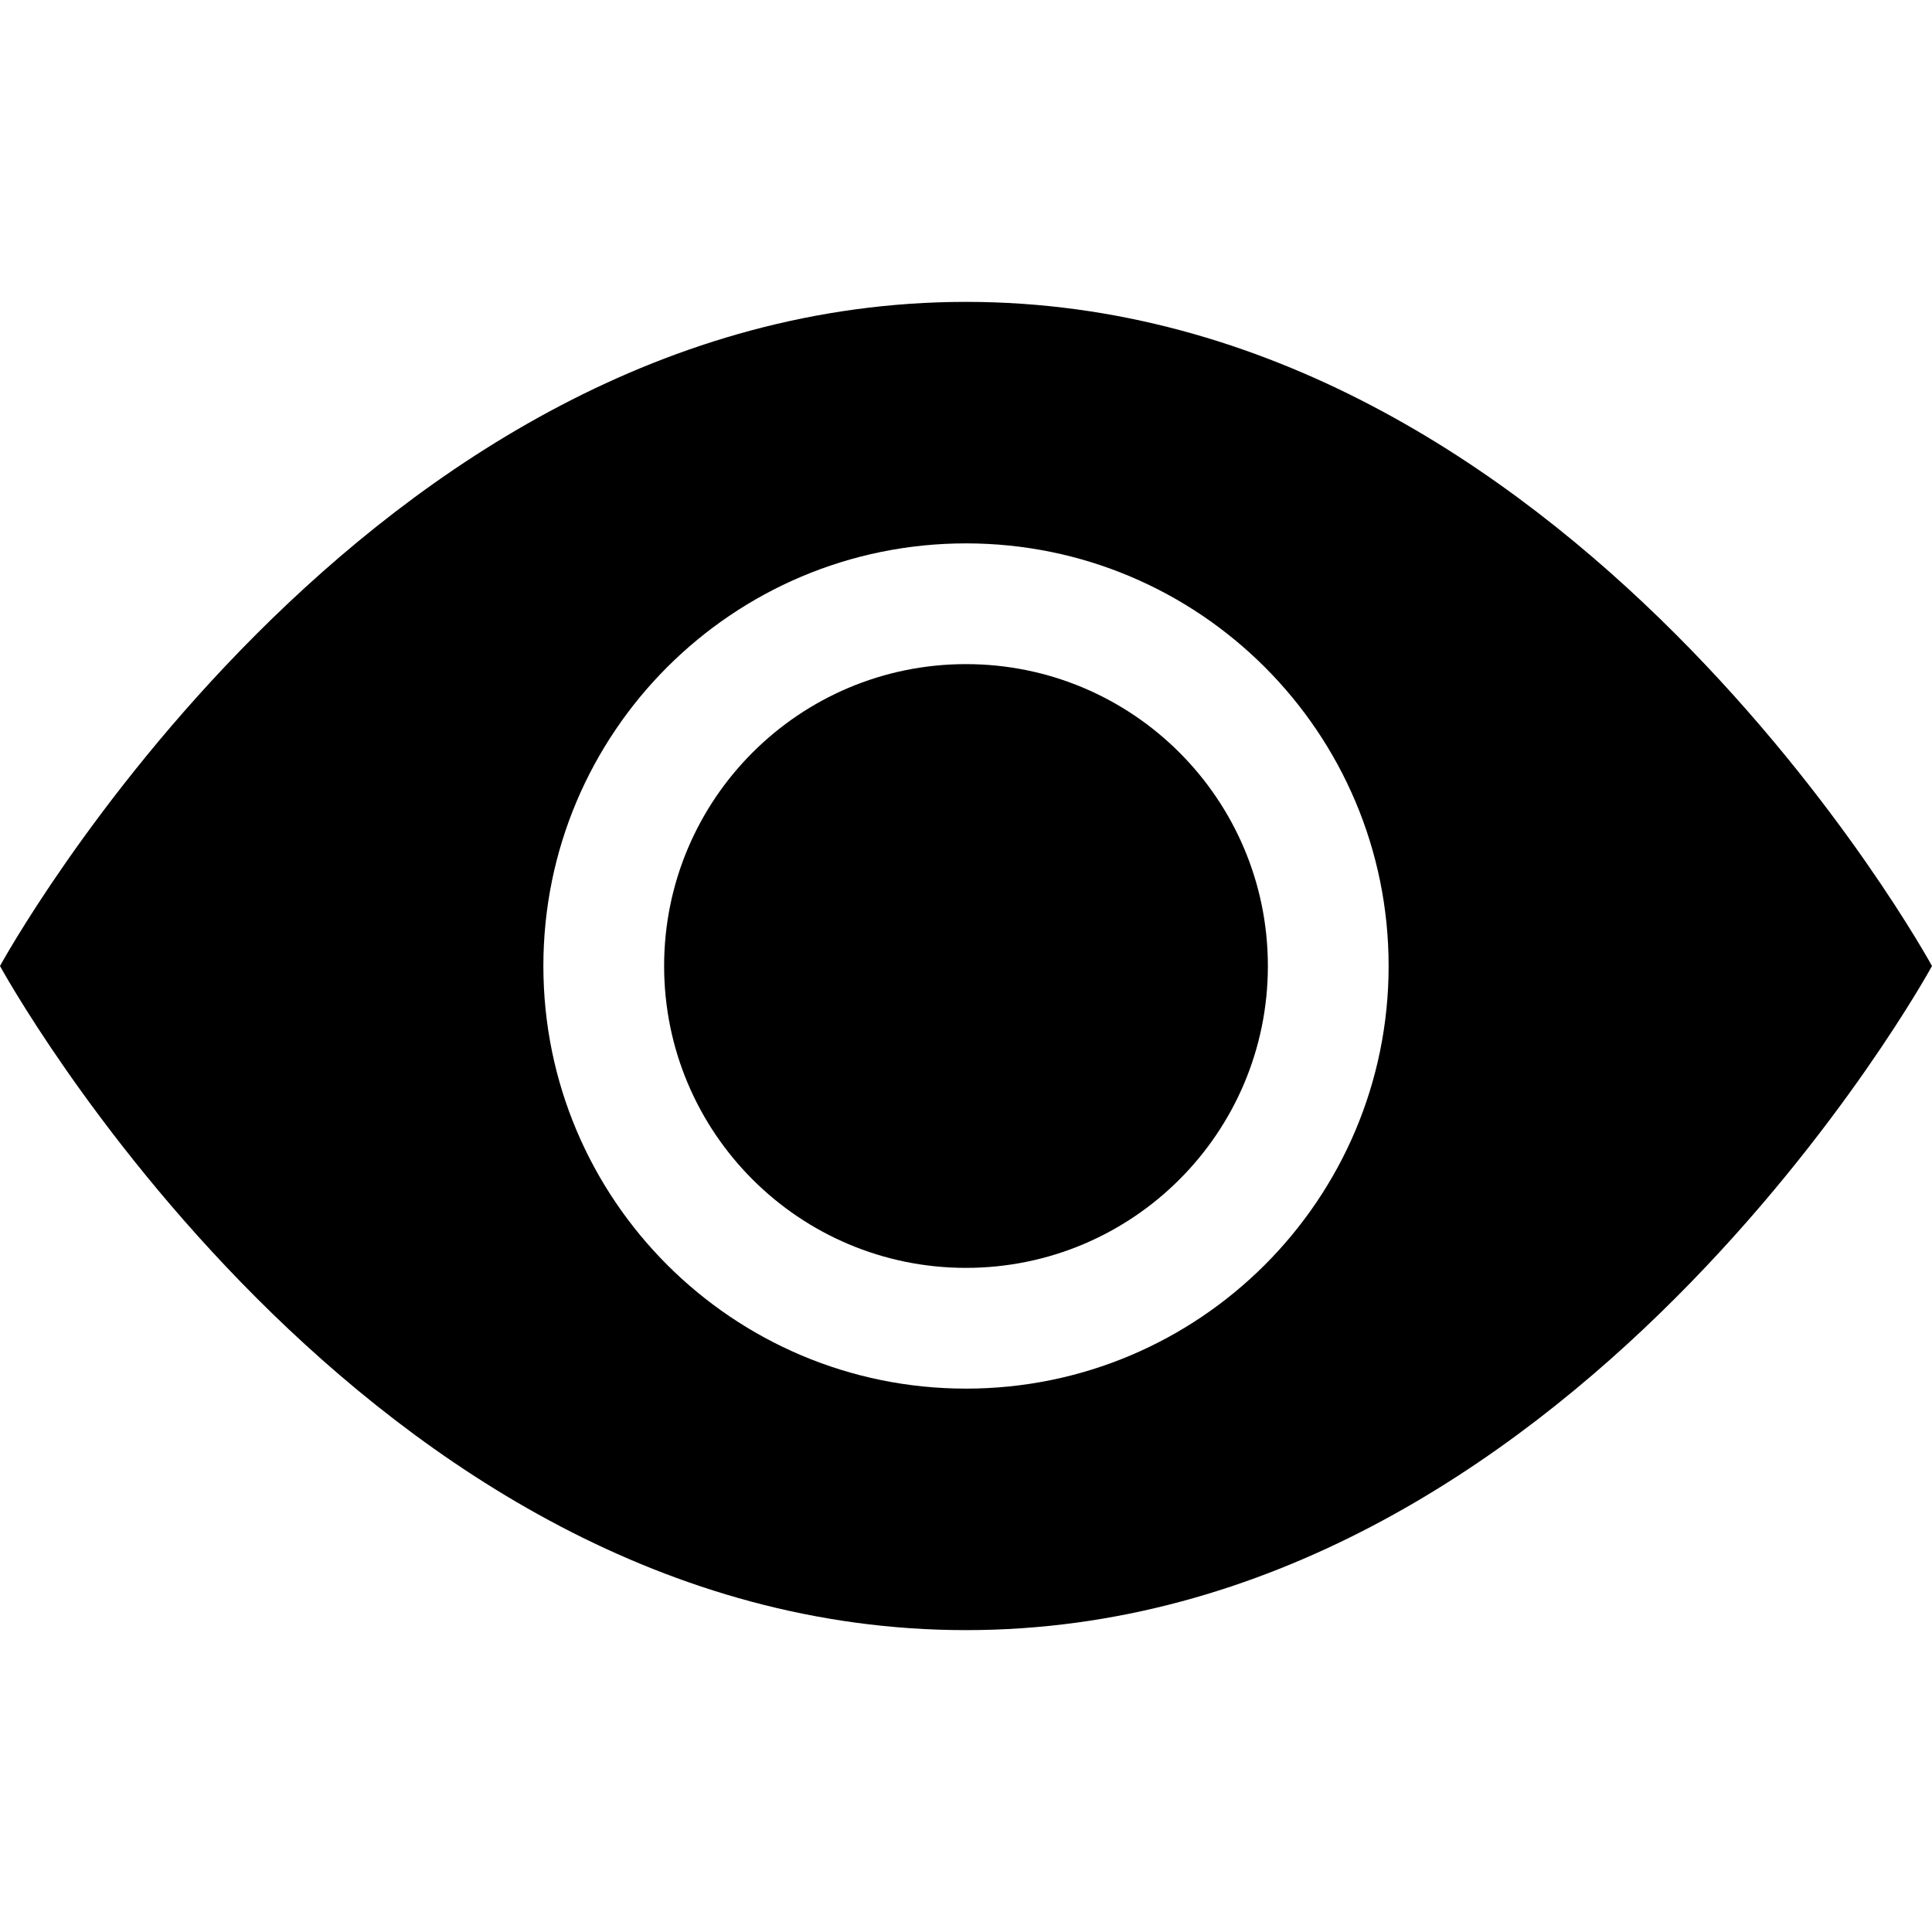
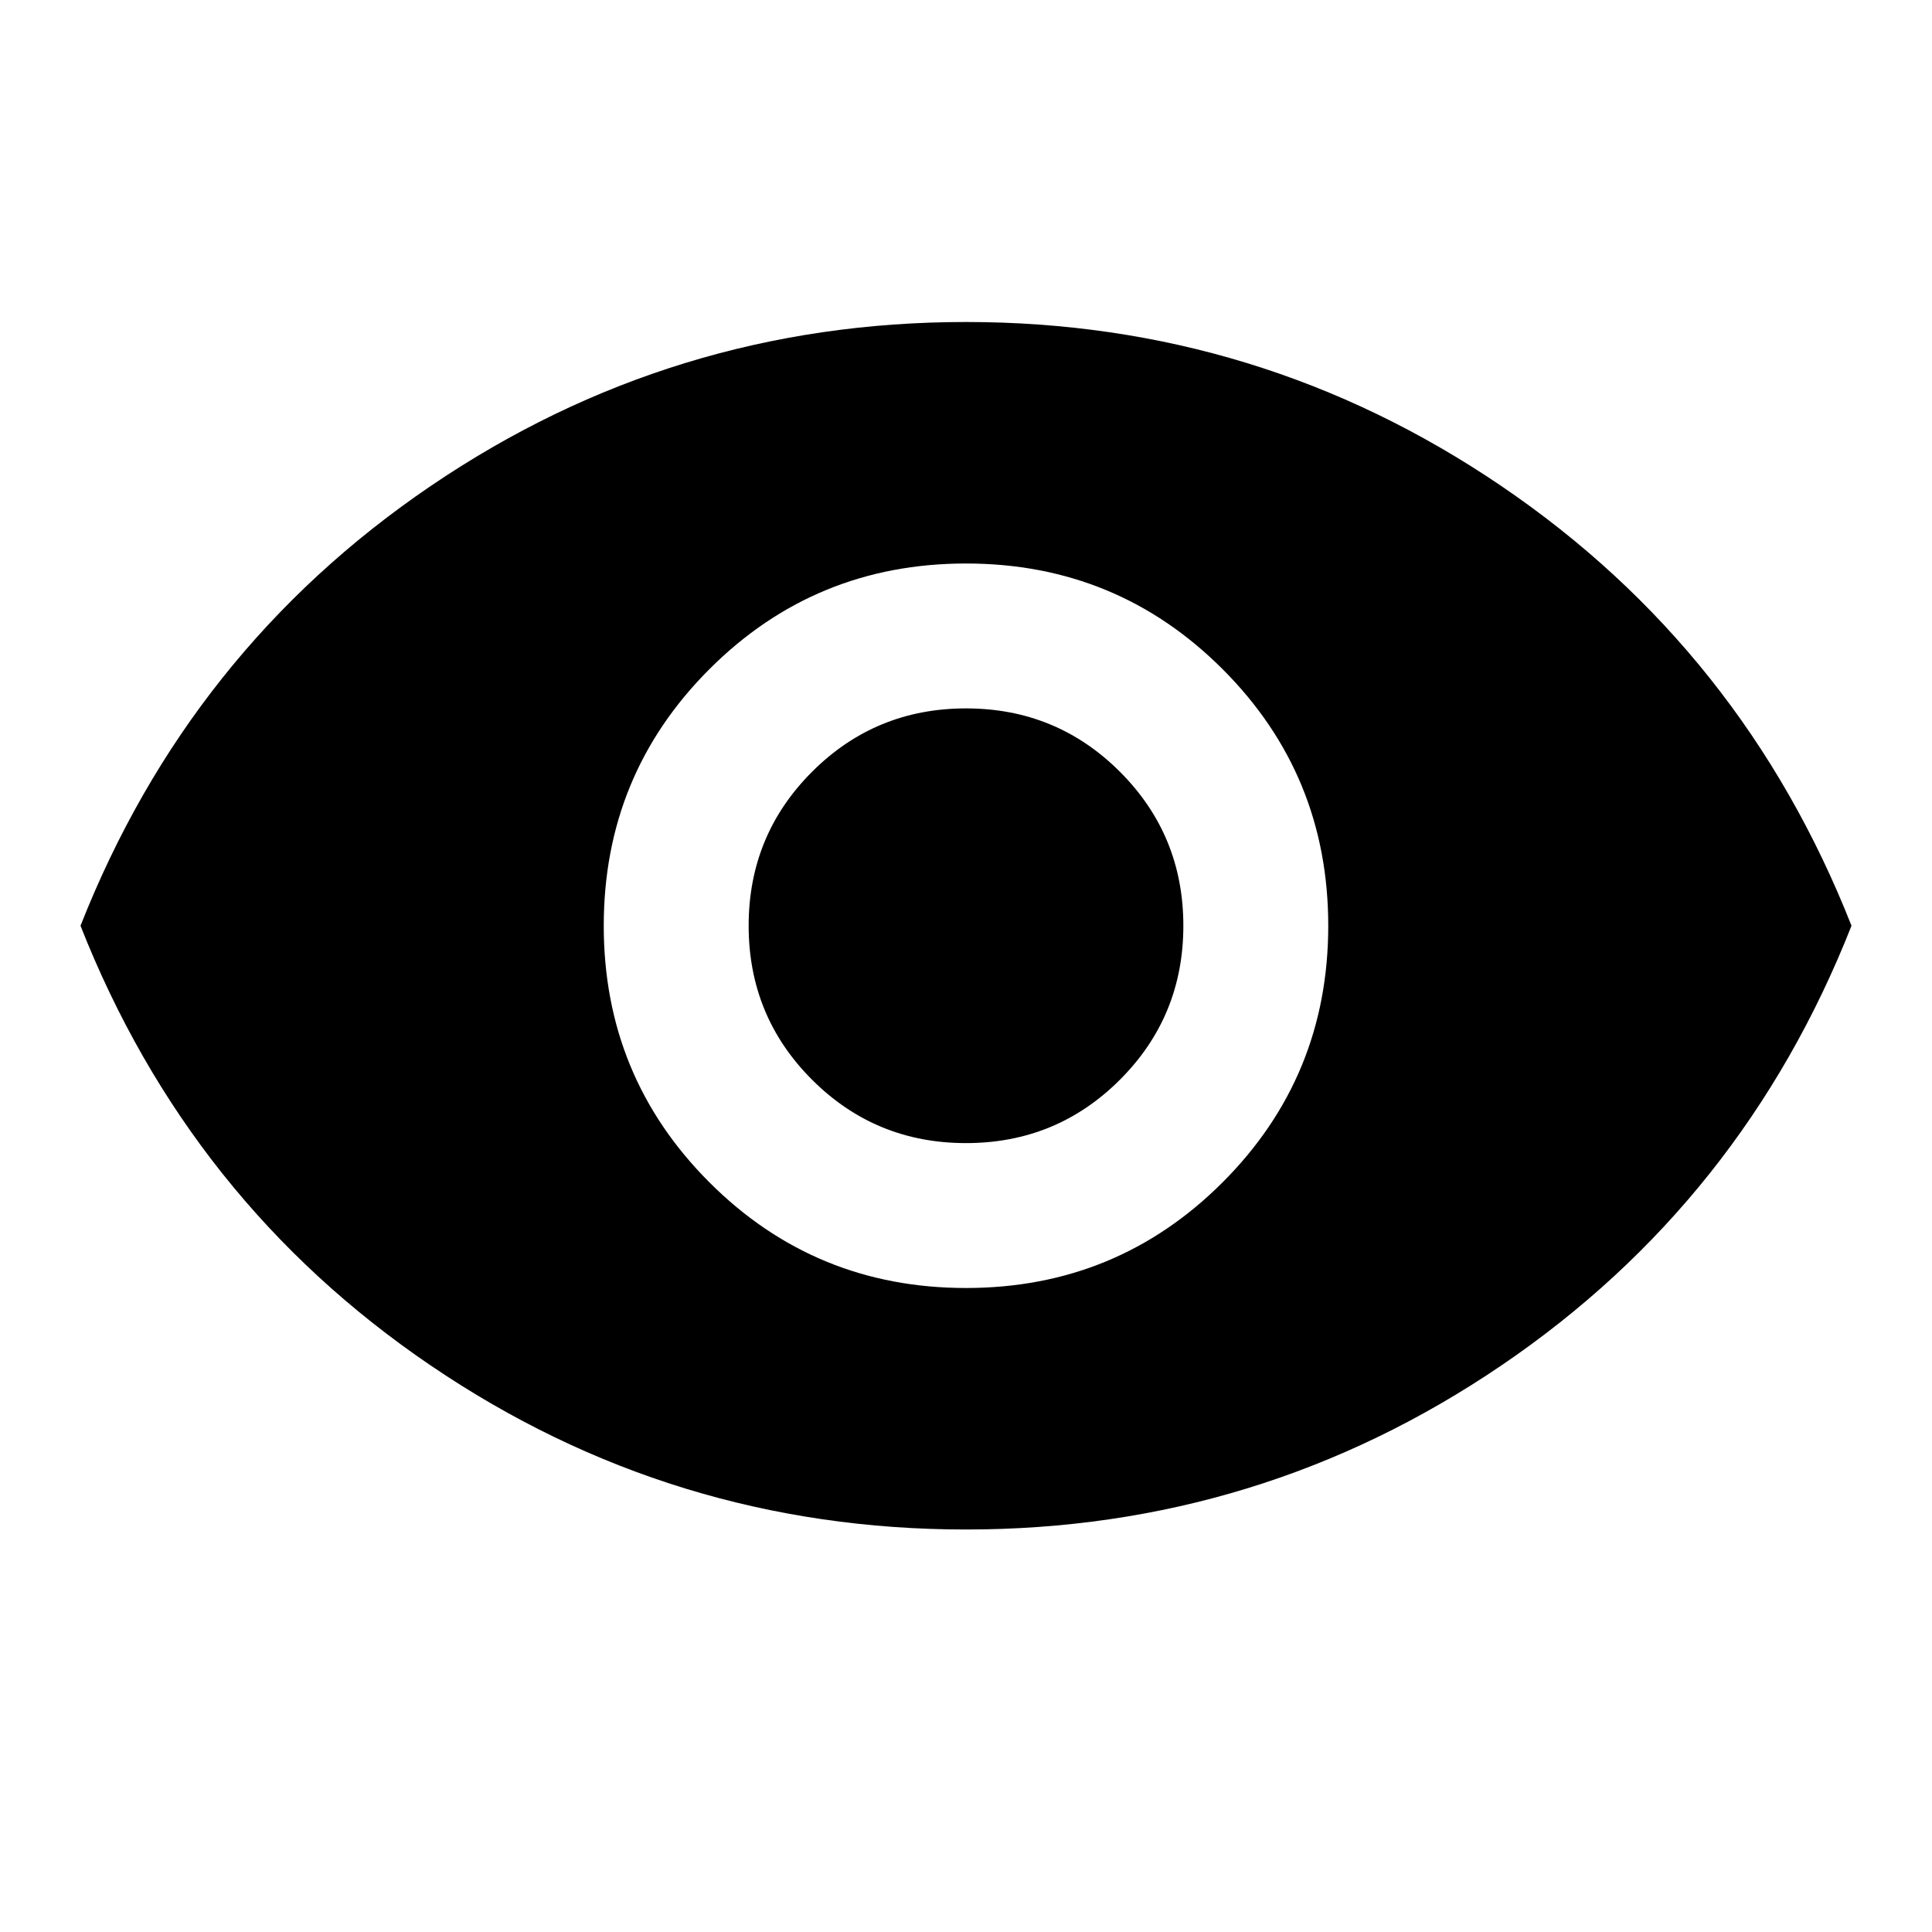
- <svg xmlns="http://www.w3.org/2000/svg" width="16" height="16" fill="currentColor" class="bi bi-eye-fill" viewBox="0 0 16 16">
-   <path d="M10.5 8a2.5 2.5 0 1 1-5 0 2.5 2.5 0 0 1 5 0" />
-   <path d="M0 8s3-5.5 8-5.5S16 8 16 8s-3 5.5-8 5.5S0 8 0 8m8 3.5a3.5 3.5 0 1 0 0-7 3.5 3.5 0 0 0 0 7" />
+ <svg xmlns="http://www.w3.org/2000/svg" height="24px" viewBox="0 -960 960 960" width="24px" fill="currentColor">
+   <path d="M480-320q75 0 127.5-52.5T660-500q0-75-52.5-127.5T480-680q-75 0-127.5 52.5T300-500q0 75 52.5 127.5T480-320Zm0-72q-45 0-76.5-31.5T372-500q0-45 31.5-76.5T480-608q45 0 76.5 31.5T588-500q0 45-31.5 76.5T480-392Zm0 192q-146 0-266-81.5T40-500q54-137 174-218.5T480-800q146 0 266 81.5T920-500q-54 137-174 218.5T480-200Z" />
</svg>
